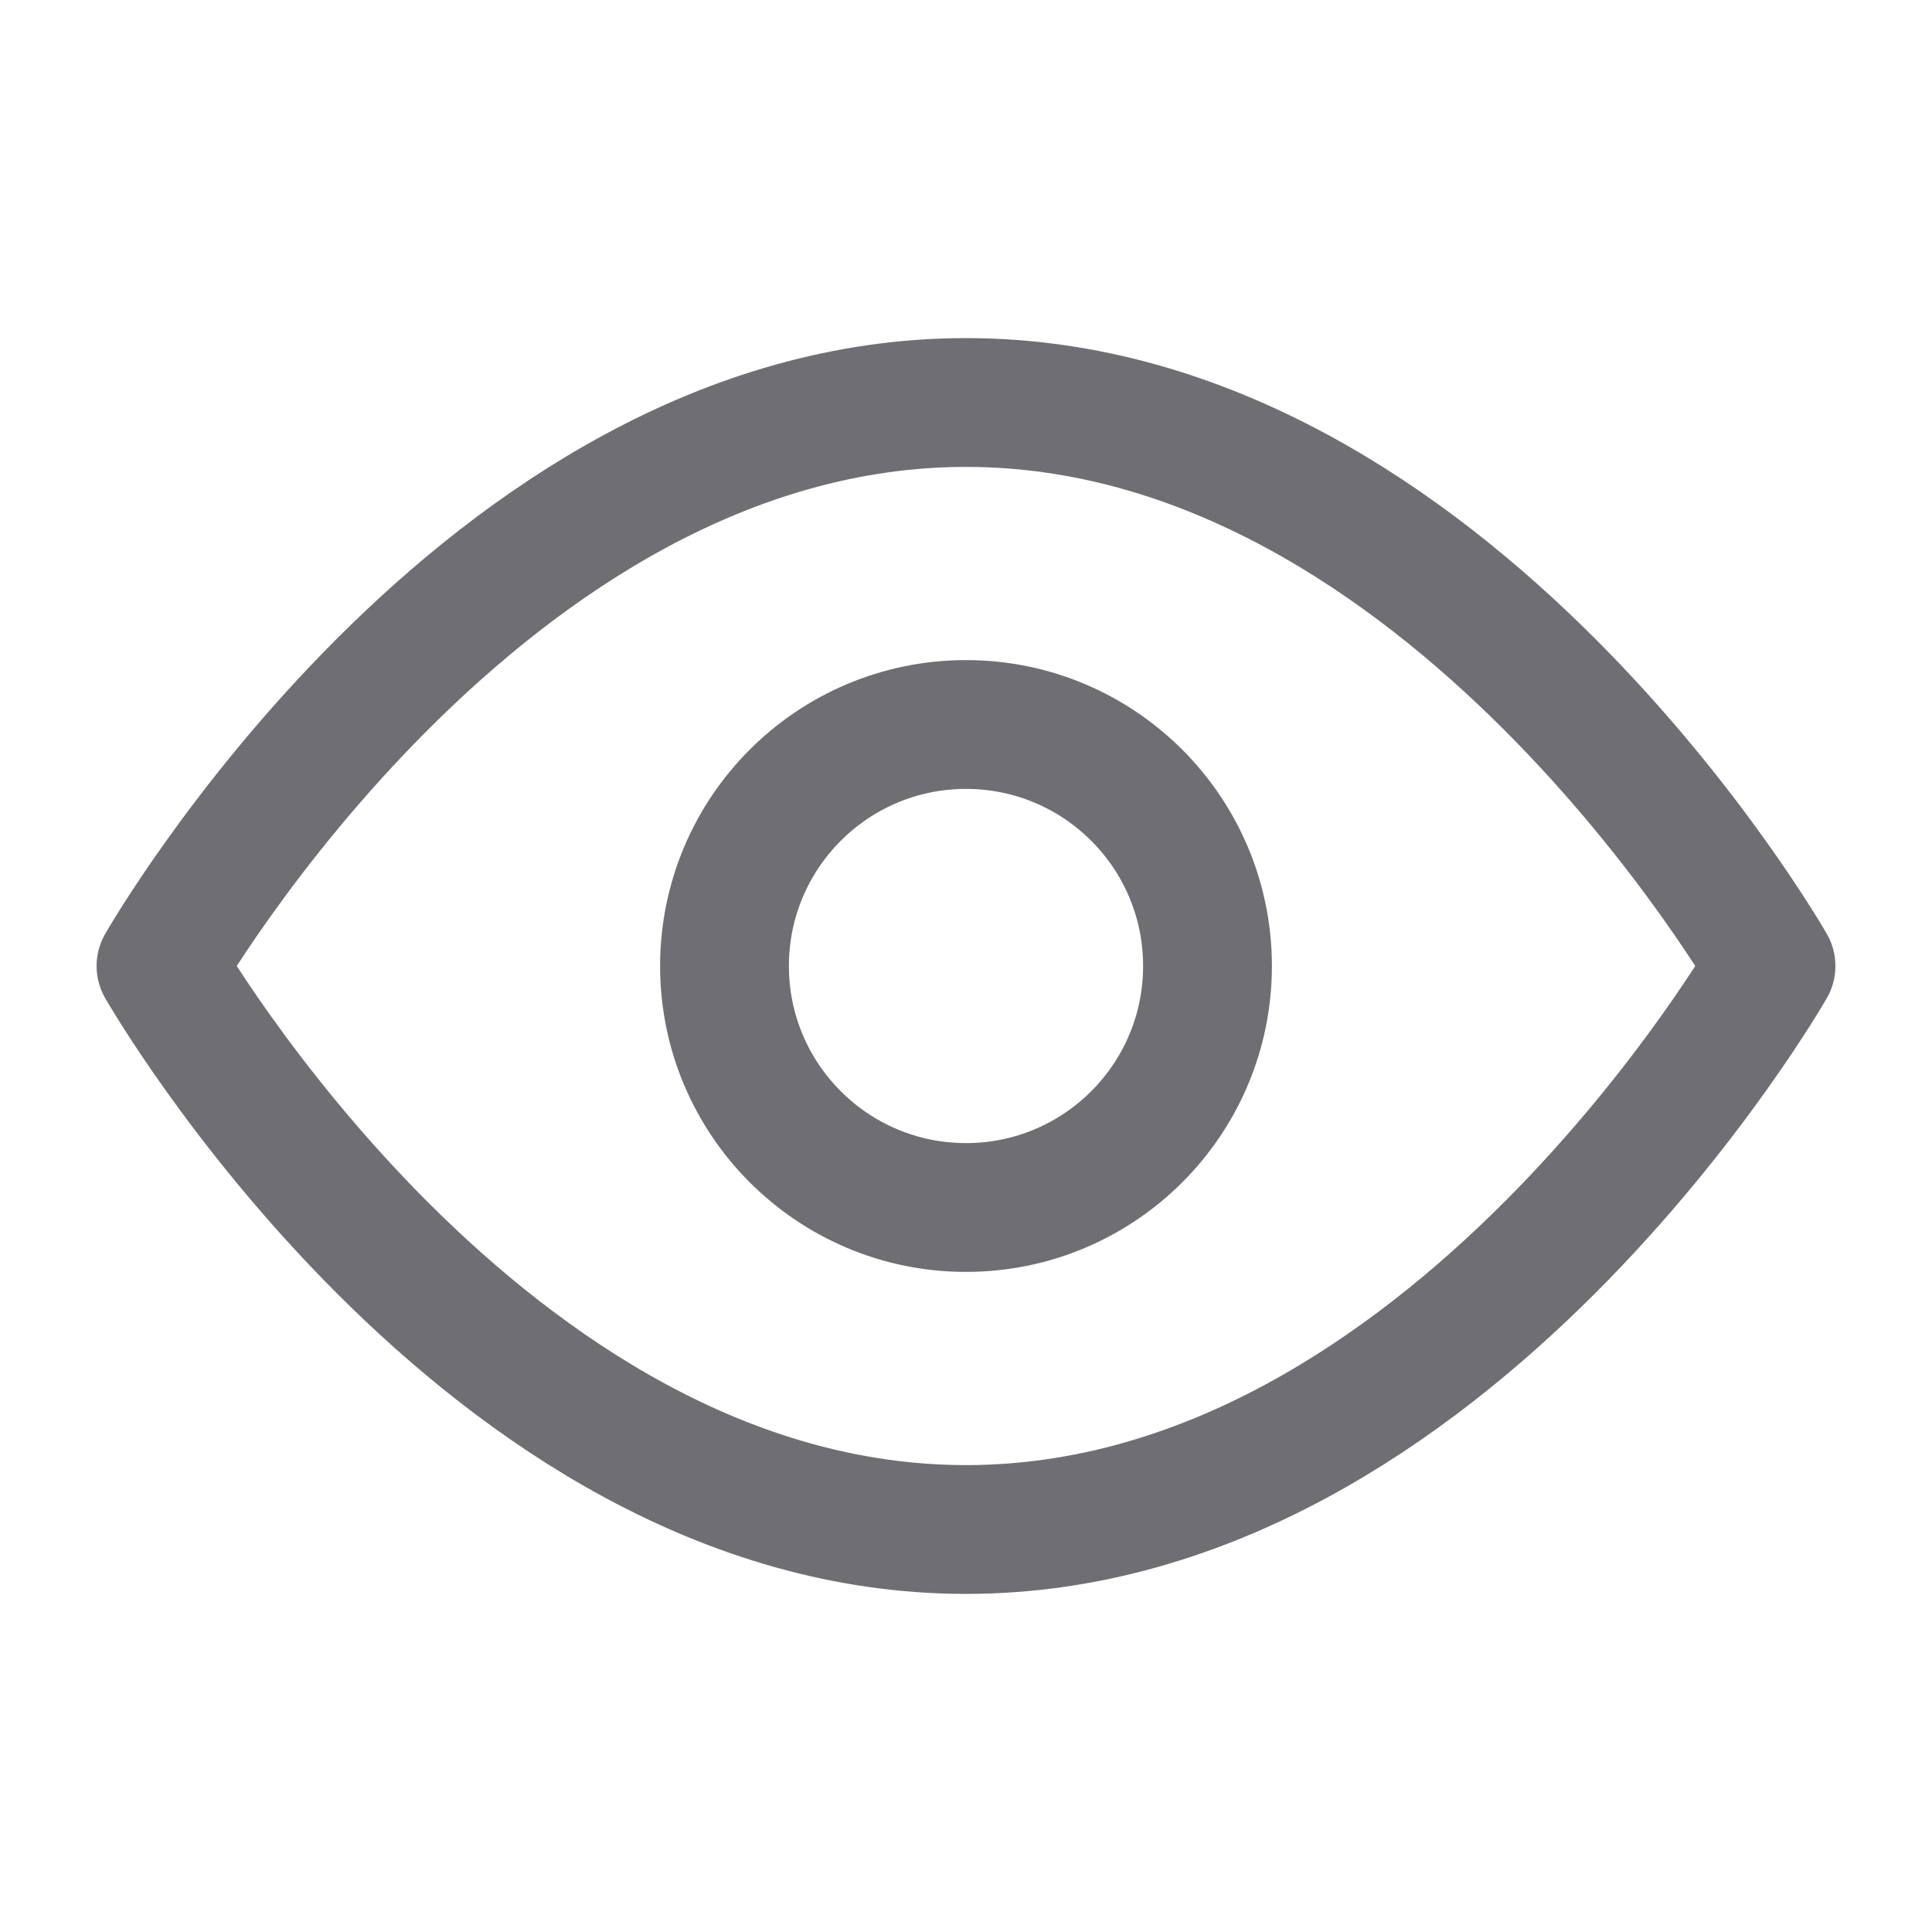
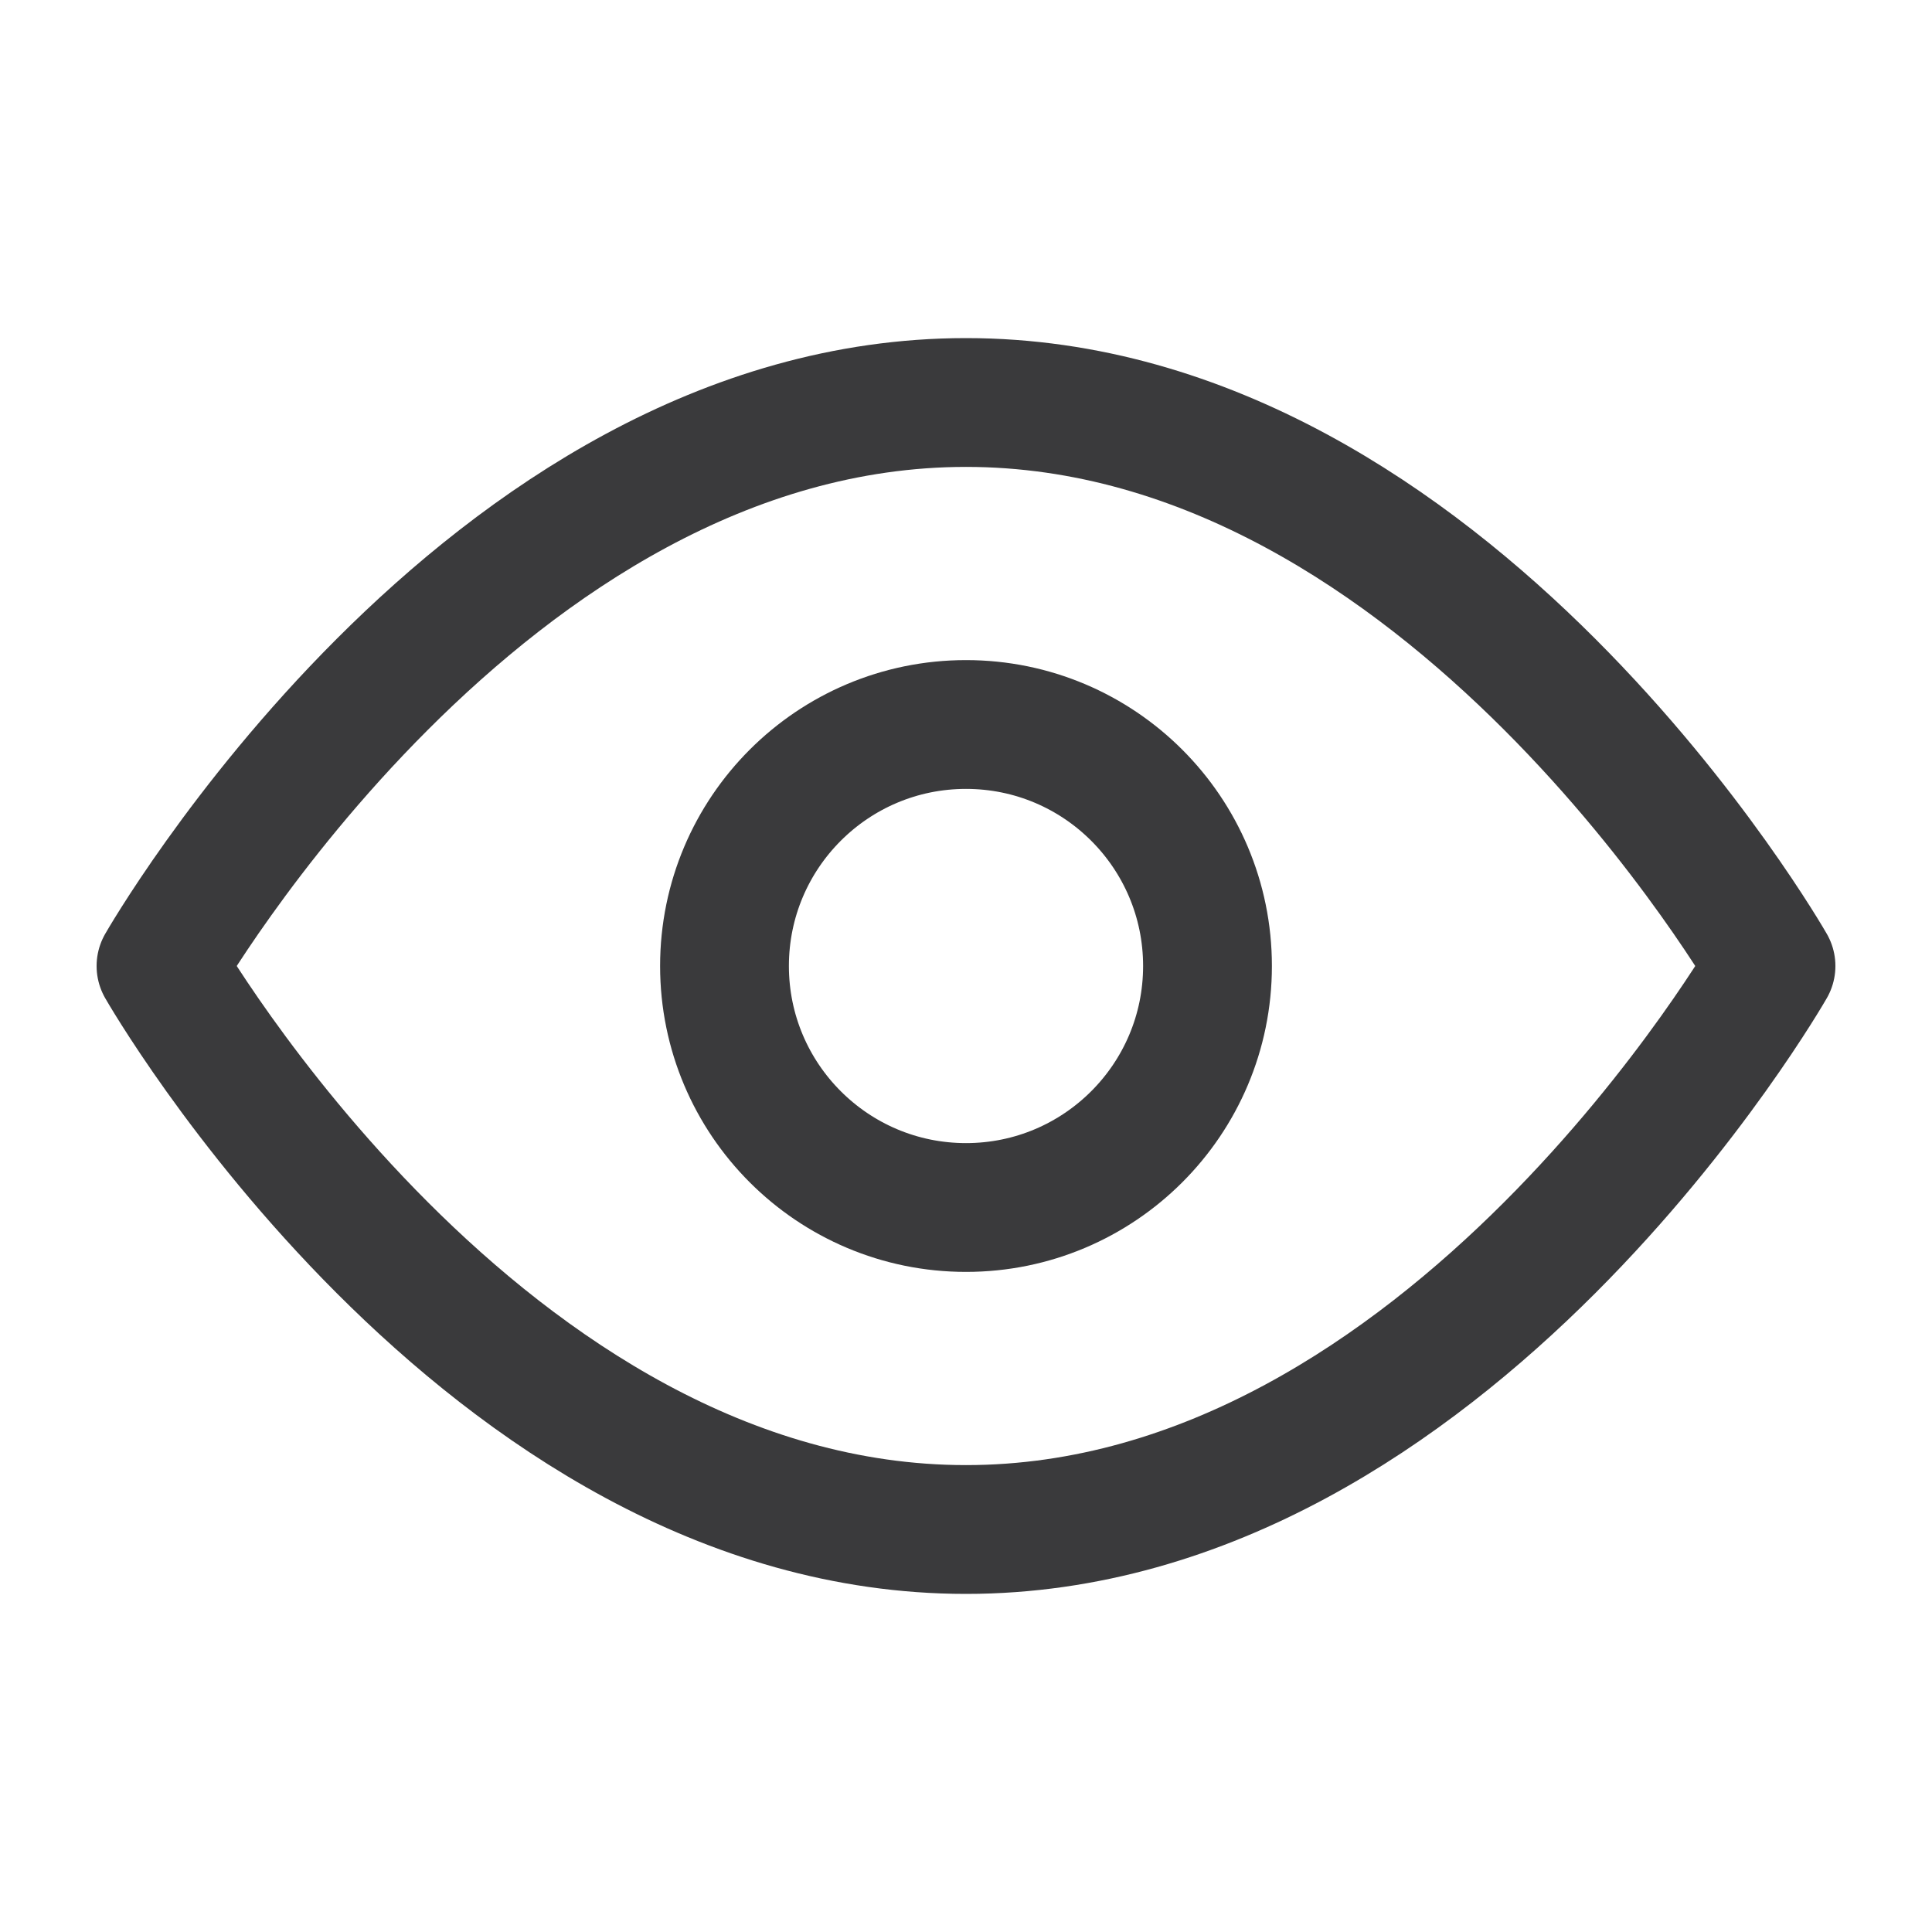
- <svg xmlns="http://www.w3.org/2000/svg" viewBox="0 0 24 24" fill="none" stroke="#6E6E73" stroke-width="1.6" stroke-linecap="round" stroke-linejoin="round">
+ <svg xmlns="http://www.w3.org/2000/svg" viewBox="0 0 24 24" fill="none" stroke="#3A3A3C" stroke-width="1.6" stroke-linecap="round" stroke-linejoin="round">
  <path d="M2 12s4-7 10-7 10 7 10 7-4 7-10 7-10-7-10-7z" />
  <circle cx="12" cy="12" r="3" />
</svg>
